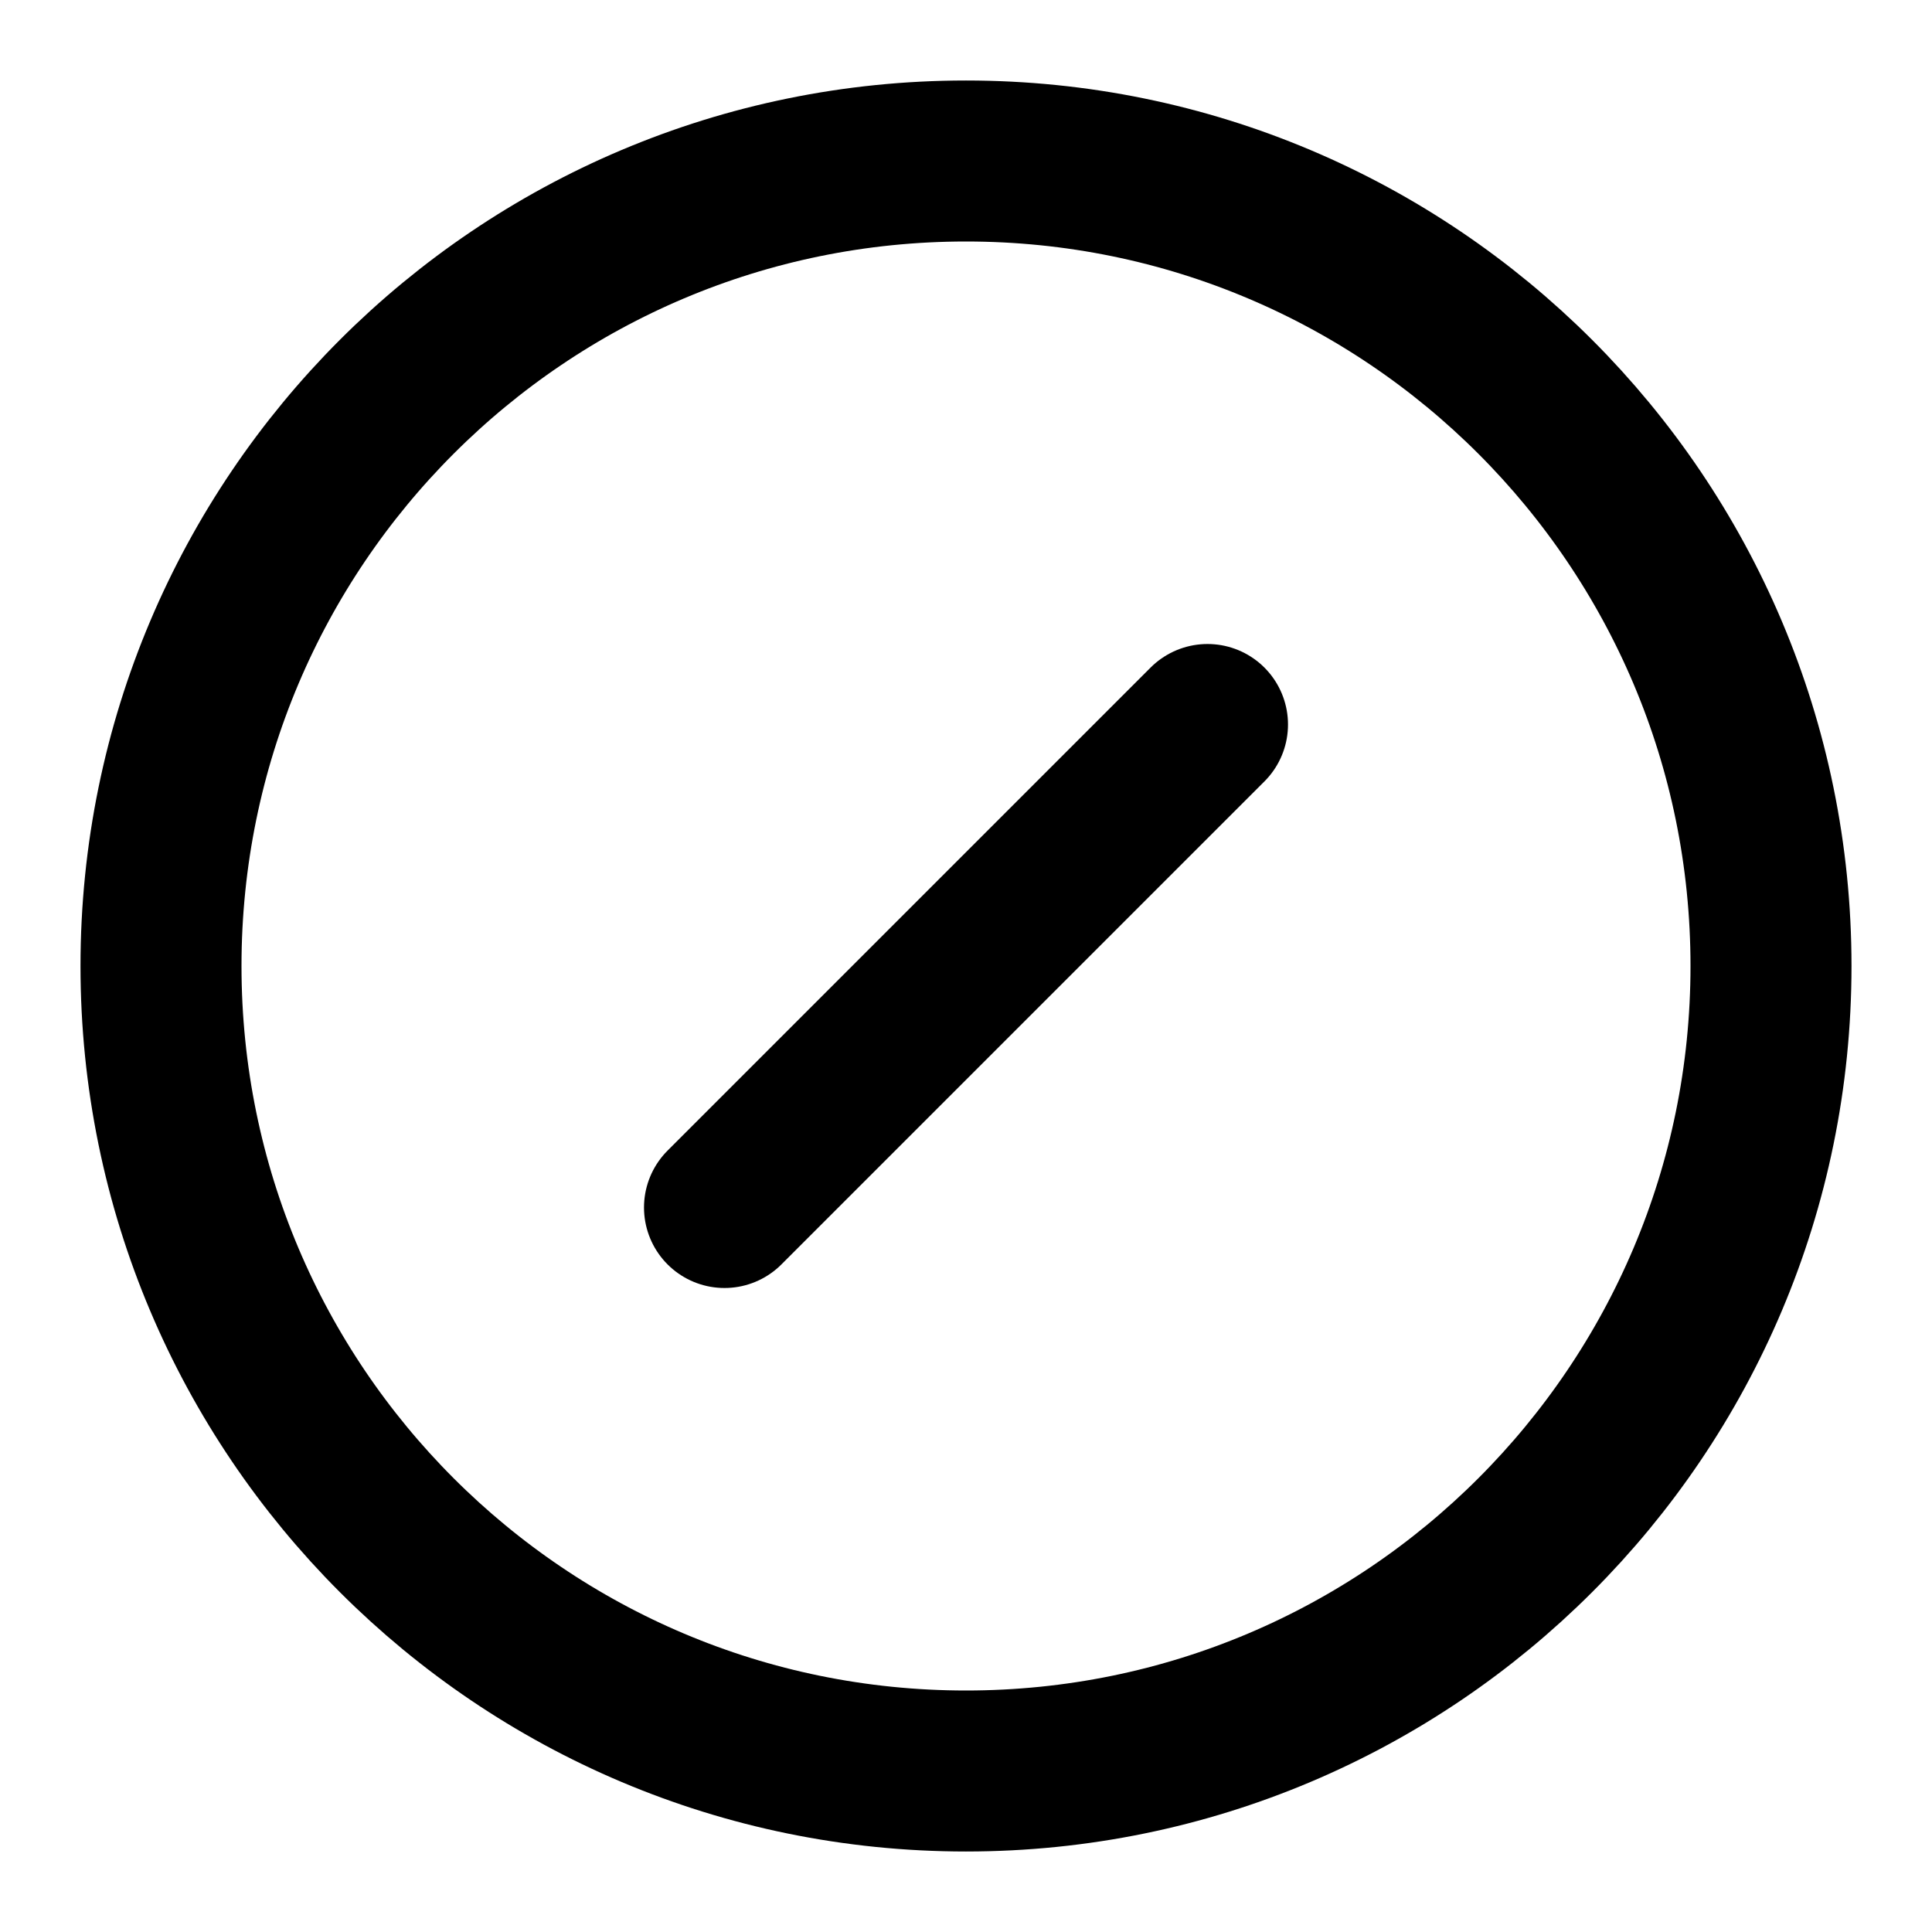
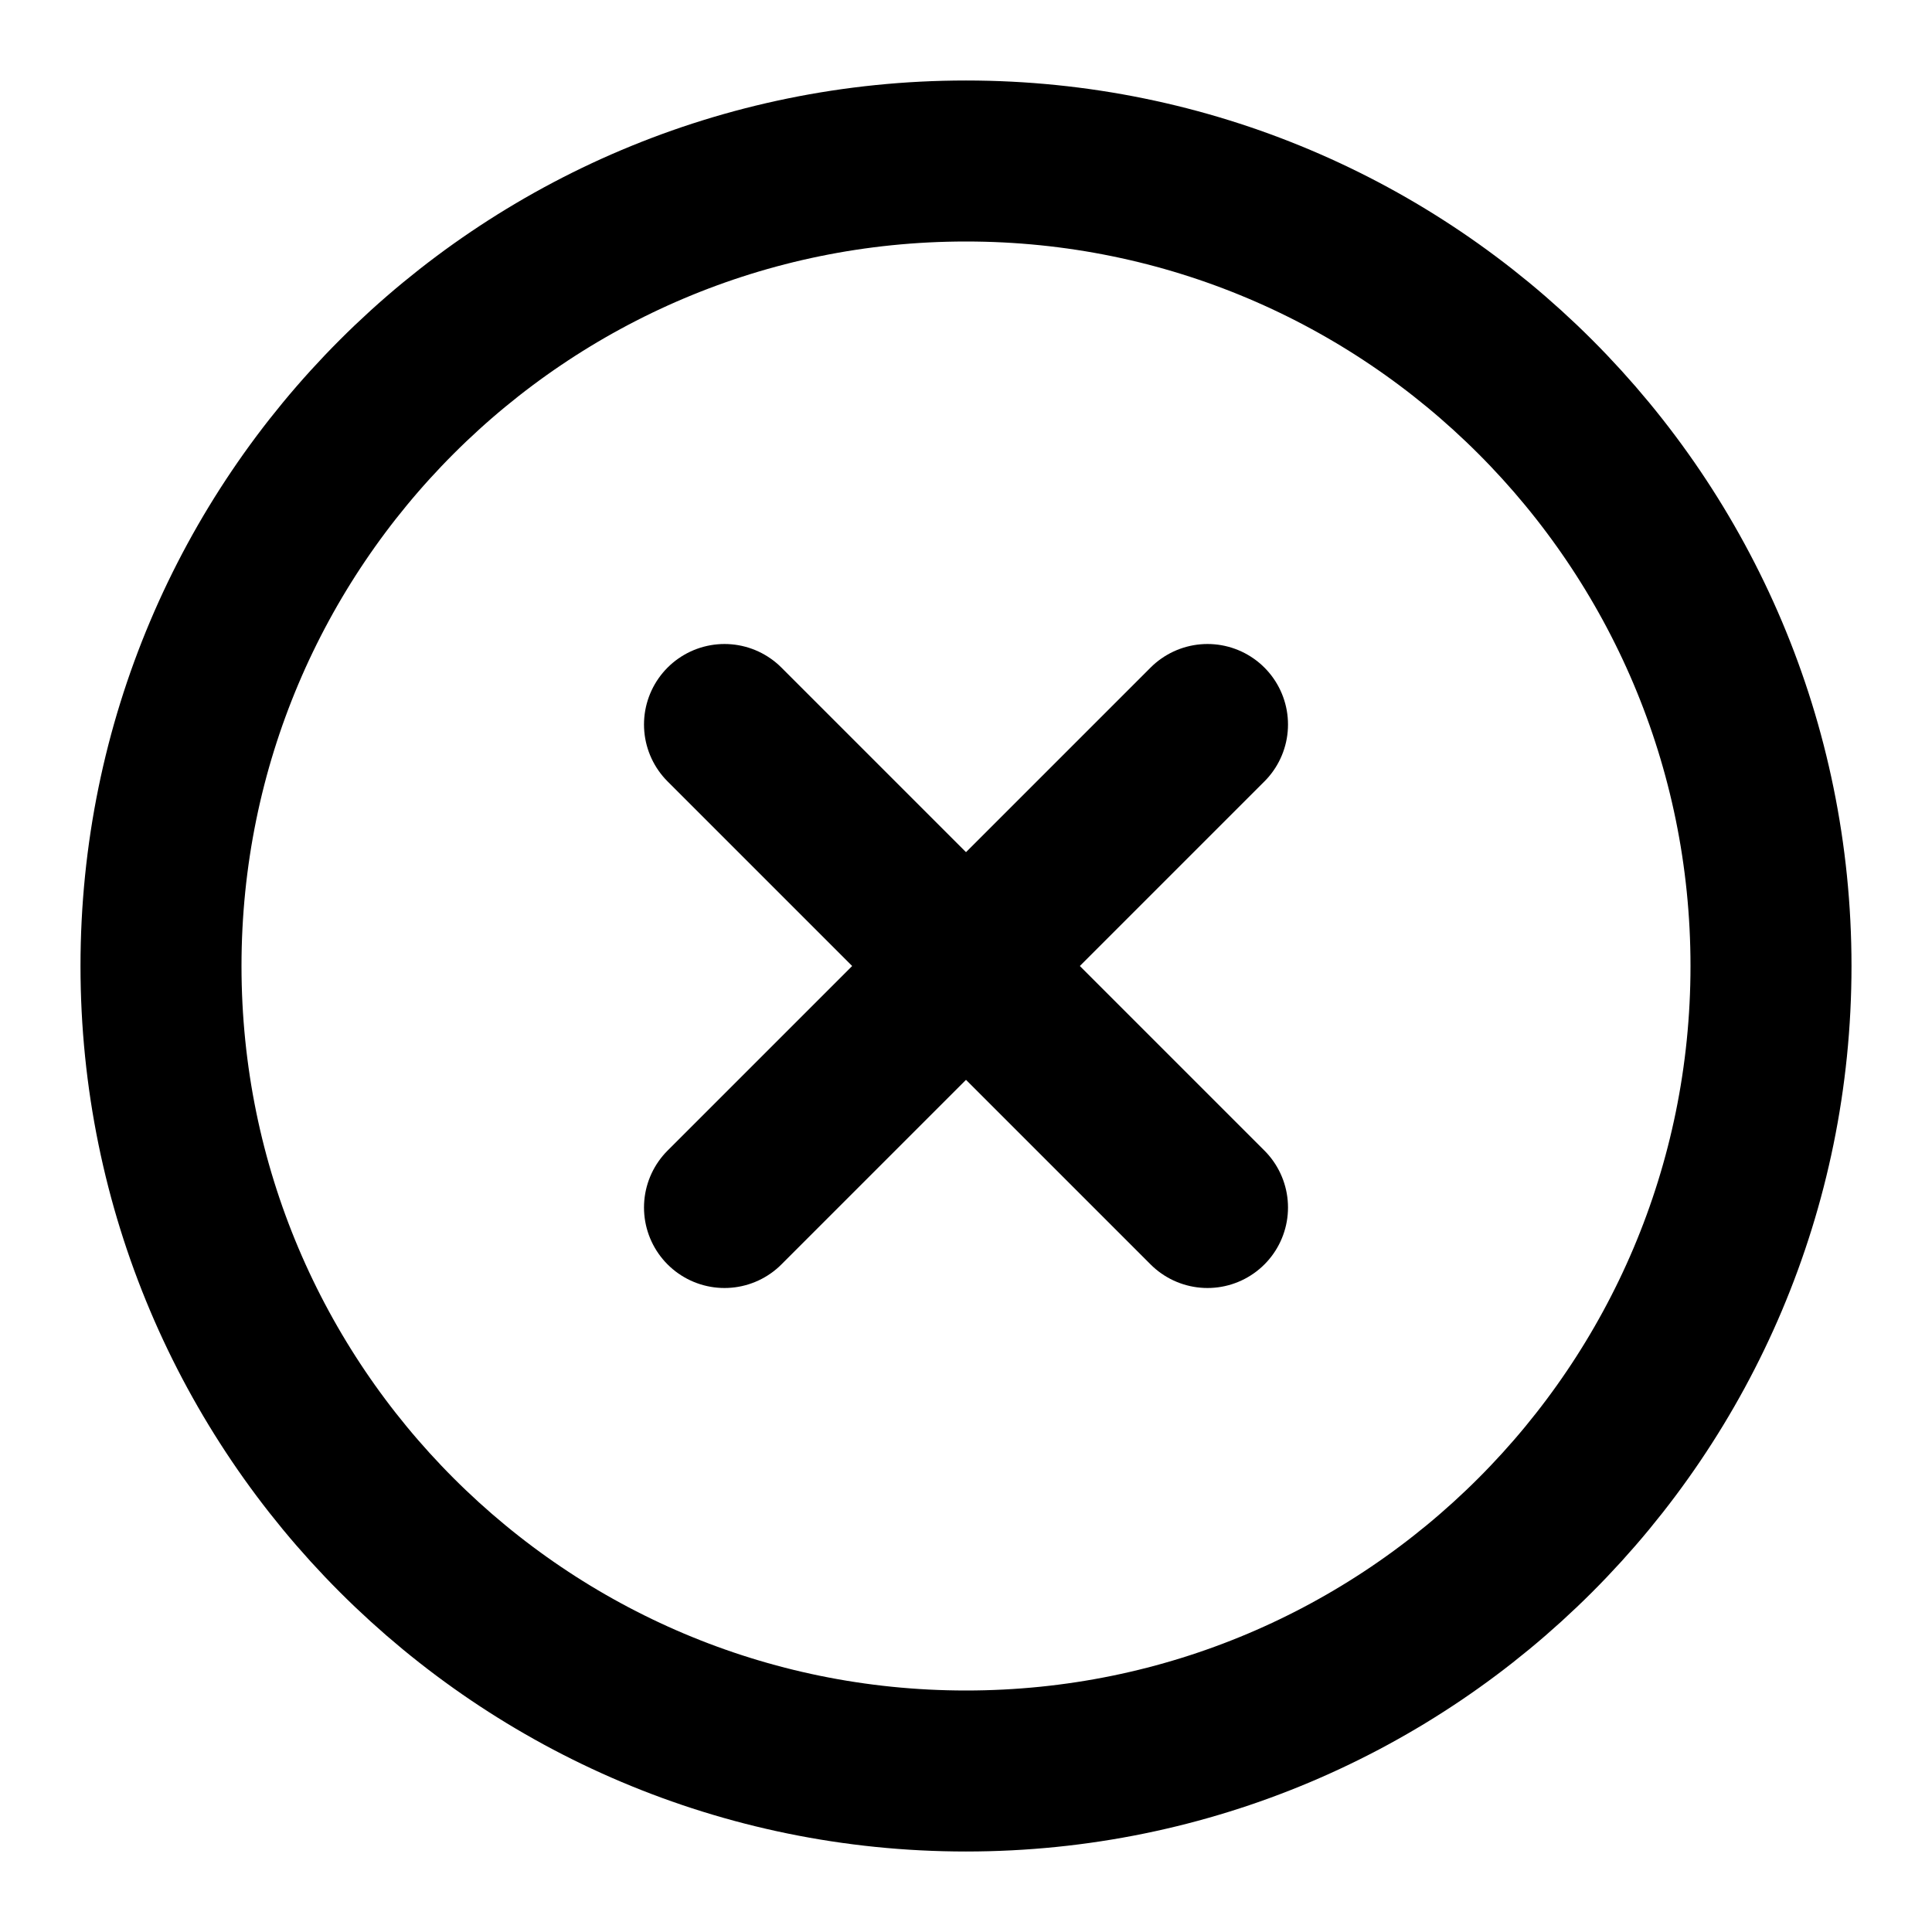
<svg xmlns="http://www.w3.org/2000/svg" width="24" height="24" viewBox="0 0 24 24" fill="none" stroke="currentColor" stroke-width="2" stroke-linecap="round" stroke-linejoin="round">
  <circle cx="12" cy="12" r="10" />
-   <line x1="9" x2="15" y1="15" y2="9" />
+   <path d="m15 9-6 6" />
+   <path d="m9 9 6 6" />
</svg>
